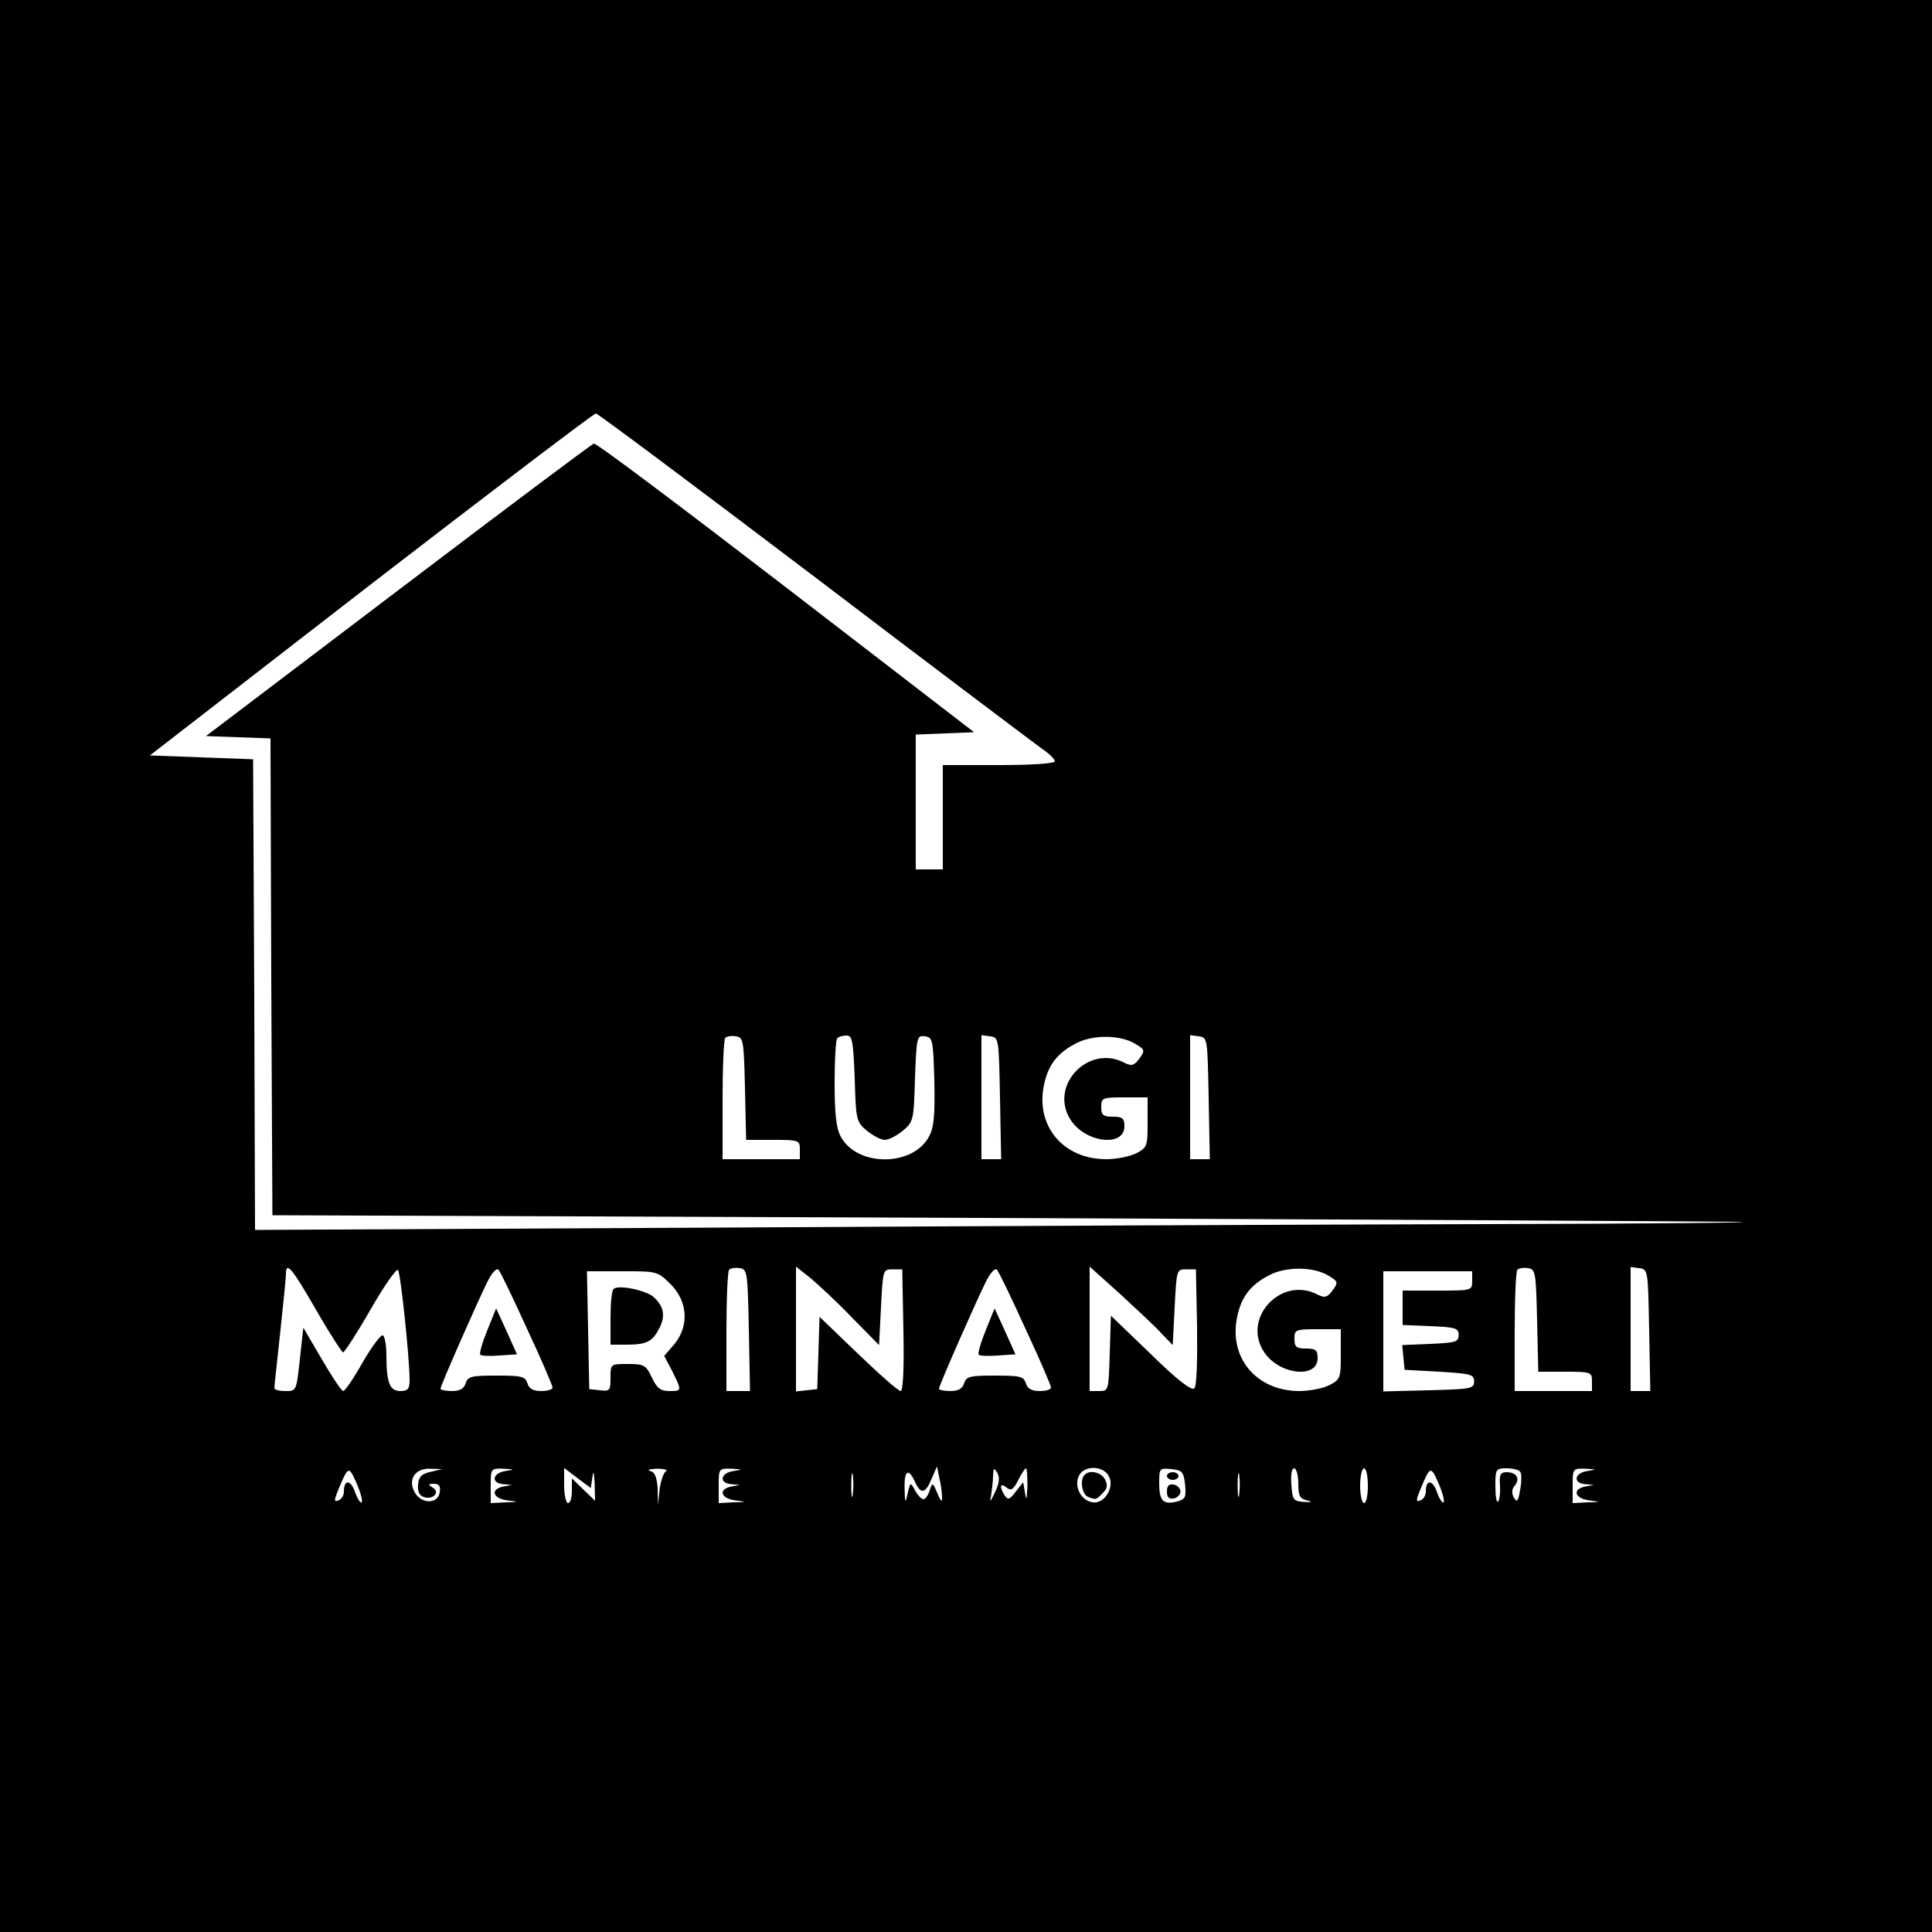
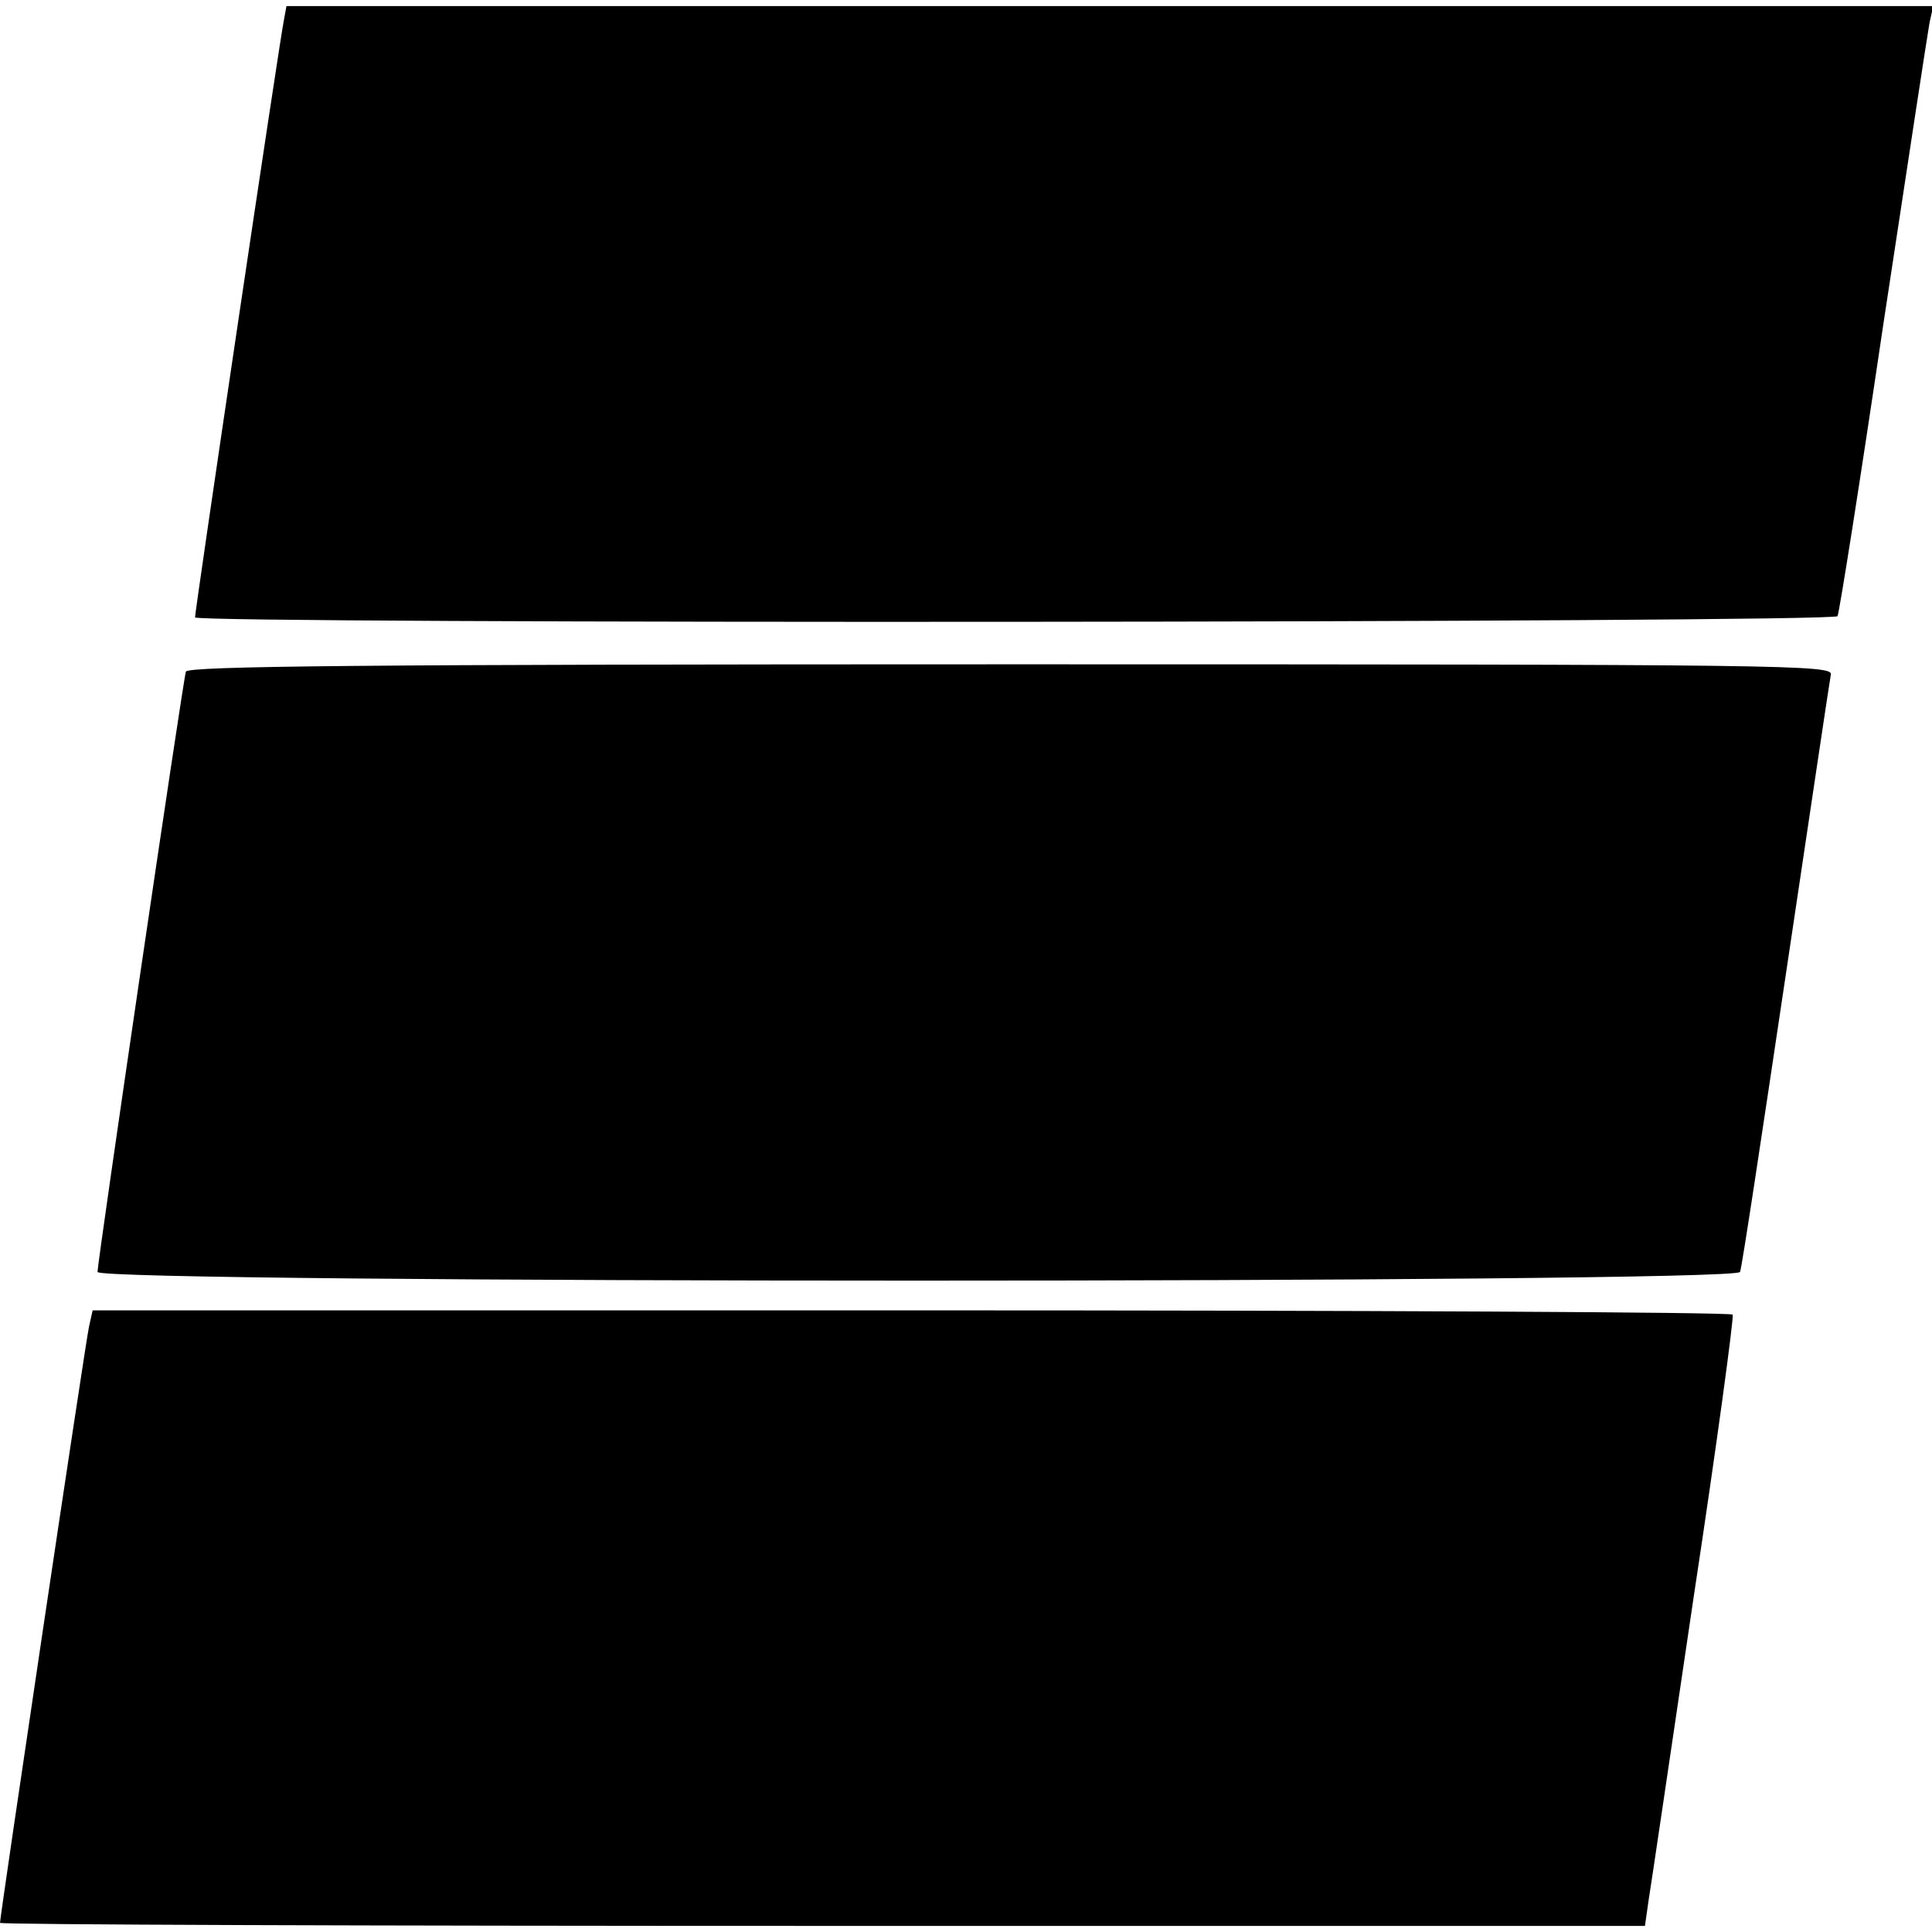
- <svg xmlns="http://www.w3.org/2000/svg" version="1.0" width="500pt" height="500pt" viewBox="0 0 500 500" preserveAspectRatio="xMidYMid meet">
-   <g transform="translate(0,500) scale(0.1,-0.1)" fill="#000000" stroke="none">
-     <path d="M0 2500 l0 -2500 2500 0 2500 0 0 2500 0 2500 -2500 0 -2500 0 0 -2500z m2107 1008 c306 -233 572 -433 590 -446 18 -12 33 -27 33 -32 0 -6 -59 -10 -145 -10 l-145 0 0 -135 0 -135 -35 0 -35 0 0 175 0 174 75 3 76 3 -487 375 c-268 206 -491 374 -497 372 -5 -1 -233 -172 -507 -380 l-497 -377 84 -3 83 -3 2 -617 3 -617 1835 -7 c1009 -4 1891 -9 1960 -10 69 -2 -226 -5 -656 -6 -429 -1 -1321 -5 -1982 -9 l-1202 -6 -2 609 -3 609 -134 5 -133 5 572 443 c315 243 577 442 582 442 5 0 259 -190 565 -422z m-179 -1325 l3 -133 69 0 c68 0 70 -1 70 -25 l0 -25 -100 0 -100 0 0 153 c0 85 3 157 7 161 4 4 16 6 28 4 19 -3 20 -11 23 -135z m284 26 c3 -107 4 -112 31 -135 16 -13 37 -24 47 -24 10 0 31 11 47 24 27 23 28 28 31 136 4 107 5 111 26 108 20 -3 21 -9 24 -115 2 -87 -1 -120 -13 -143 -41 -80 -188 -81 -230 0 -11 21 -15 60 -15 138 0 60 3 112 7 115 3 4 14 7 24 7 15 0 17 -14 21 -111z m376 -51 l3 -158 -26 0 -25 0 0 161 0 160 23 -3 c22 -3 22 -6 25 -160z m351 140 c25 -15 25 -17 7 -41 -12 -15 -18 -16 -35 -8 -94 51 -199 -60 -139 -149 39 -58 138 -69 138 -15 0 21 -5 25 -30 25 -25 0 -30 4 -30 25 0 24 3 25 60 25 l60 0 0 -65 c0 -61 -1 -65 -30 -80 -16 -8 -51 -15 -77 -15 -112 0 -184 87 -161 193 11 52 35 82 83 107 44 23 116 22 154 -2z m189 -140 l3 -158 -26 0 -25 0 0 161 0 160 23 -3 c22 -3 22 -6 25 -160z m-2310 -548 c35 -61 67 -110 70 -110 4 1 36 50 71 111 35 61 67 107 71 102 7 -8 30 -229 30 -285 0 -23 -5 -28 -24 -28 -27 0 -36 21 -36 92 0 26 -4 49 -9 52 -5 3 -28 -28 -52 -69 -23 -41 -46 -75 -51 -75 -4 0 -29 37 -55 82 l-48 82 -9 -82 c-9 -82 -9 -82 -37 -82 -16 0 -29 3 -29 8 0 4 7 68 15 142 8 74 15 143 15 153 0 34 16 15 78 -93z m546 -49 c37 -79 66 -147 66 -152 0 -5 -13 -9 -29 -9 -21 0 -32 6 -36 20 -6 18 -15 20 -80 20 -65 0 -74 -2 -80 -20 -4 -14 -15 -20 -36 -20 -16 0 -29 3 -29 6 0 8 96 226 122 278 11 22 23 35 28 30 5 -5 38 -74 74 -153z m574 -3 l3 -158 -31 0 -30 0 0 153 c0 85 3 157 7 161 4 4 16 6 28 4 19 -3 20 -11 23 -160z m267 32 l70 -71 5 98 c5 97 5 98 30 98 l25 0 3 -157 c2 -101 -1 -158 -7 -158 -6 0 -55 43 -110 96 l-100 96 -3 -94 -3 -93 -27 -3 -28 -3 0 161 0 162 38 -30 c20 -17 69 -62 107 -102z m449 -29 c37 -79 66 -147 66 -152 0 -5 -13 -9 -29 -9 -21 0 -32 6 -36 20 -6 18 -15 20 -80 20 -65 0 -74 -2 -80 -20 -4 -14 -15 -20 -36 -20 -16 0 -29 3 -29 6 0 8 96 226 122 278 11 22 23 35 28 30 5 -5 38 -74 74 -153z m351 -11 l30 -31 5 98 c5 97 5 98 30 98 l25 0 3 -149 c1 -91 -1 -153 -7 -159 -7 -7 -45 22 -113 89 l-103 99 -3 -97 c-3 -97 -3 -98 -27 -98 l-25 0 0 161 0 161 78 -70 c42 -39 91 -84 107 -102z m434 148 c25 -15 25 -17 7 -41 -12 -15 -18 -16 -35 -8 -94 51 -199 -60 -139 -149 39 -58 138 -69 138 -15 0 21 -5 25 -30 25 -25 0 -30 4 -30 25 0 24 3 25 60 25 l60 0 0 -65 c0 -61 -1 -65 -30 -80 -16 -8 -51 -15 -77 -15 -112 0 -184 87 -161 193 11 52 35 82 83 107 44 23 116 22 154 -2z m539 -115 l3 -133 69 0 c68 0 70 -1 70 -25 l0 -25 -100 0 -100 0 0 153 c0 85 3 157 7 161 4 4 16 6 28 4 19 -3 20 -11 23 -135z m290 -25 l3 -158 -26 0 -25 0 0 161 0 160 23 -3 c22 -3 22 -6 25 -160z m-2532 118 c44 -44 48 -108 9 -155 l-26 -30 21 -40 c25 -51 25 -51 -8 -51 -22 0 -32 7 -45 35 -15 32 -20 35 -62 35 -45 0 -45 0 -45 -36 0 -33 -2 -35 -27 -32 l-28 3 -3 153 -3 152 92 0 c90 0 91 0 125 -34z m2074 9 c0 -25 -1 -25 -90 -25 l-90 0 0 -45 0 -44 73 -3 c64 -3 72 -5 72 -23 0 -18 -8 -20 -73 -23 l-73 -3 3 -32 3 -32 90 -5 c82 -5 90 -7 90 -25 0 -19 -8 -20 -117 -23 l-118 -3 0 156 0 155 115 0 115 0 0 -25z m-2874 -573 c-3 -3 -11 9 -17 26 -11 33 -29 34 -29 2 0 -10 -6 -20 -14 -23 -12 -5 -12 0 1 31 24 58 26 59 46 13 10 -23 16 -45 13 -49z m179 79 c-23 -5 -31 -12 -33 -32 -2 -18 3 -29 14 -33 24 -9 44 12 24 24 -13 8 -12 10 3 10 13 0 18 -6 15 -22 -4 -30 -45 -31 -63 -3 -21 33 -3 65 37 64 l33 -1 -30 -7z m193 2 c-34 -5 -38 -32 -5 -34 l22 -2 -22 -4 c-35 -7 -28 -31 10 -36 31 -4 31 -4 -5 -5 l-38 -2 0 45 c0 44 0 45 33 44 30 -2 30 -2 5 -6z m225 -16 c3 19 4 15 6 -16 l1 -45 -30 29 -30 29 0 -32 c0 -18 -4 -32 -10 -32 -5 0 -10 20 -10 46 l0 45 34 -26 35 -26 4 28z m190 15 c-6 -4 -13 -25 -16 -47 l-4 -40 -1 42 c-2 30 -7 43 -19 46 -10 3 -2 5 17 6 19 0 30 -3 23 -7z m175 1 c-34 -5 -38 -32 -5 -34 l22 -2 -22 -4 c-35 -7 -28 -31 10 -36 31 -4 31 -4 -5 -5 l-38 -2 0 45 c0 44 0 45 33 44 30 -2 30 -2 5 -6z m309 -60 c-2 -16 -4 -5 -4 22 0 28 2 40 4 28 2 -13 2 -35 0 -50z m231 -8 c1 -14 -3 -11 -12 10 -12 29 -13 29 -20 8 -4 -13 -11 -23 -16 -23 -5 0 -15 10 -22 23 -12 22 -12 22 -19 -8 -6 -27 -7 -26 -8 13 -1 47 10 54 27 17 15 -33 27 -31 43 8 l14 32 6 -30 c4 -16 7 -39 7 -50z m137 13 c-12 -26 -14 -27 -10 -8 2 14 5 36 5 50 1 21 2 23 11 8 7 -12 5 -27 -6 -50z m84 15 c-2 -34 -3 -39 -6 -18 l-5 29 -19 -24 c-16 -21 -20 -23 -29 -10 -14 22 -12 34 4 21 12 -10 18 -7 31 18 8 17 18 31 20 31 3 0 4 -21 4 -47z m211 26 c15 -28 -12 -72 -42 -67 -29 4 -48 38 -37 66 11 30 64 31 79 1z m197 -21 c3 -33 1 -38 -21 -44 -36 -9 -46 2 -46 47 0 39 1 40 31 37 29 -3 32 -7 36 -40z m140 -25 c-2 -16 -4 -5 -4 22 0 28 2 40 4 28 2 -13 2 -35 0 -50z m153 28 c0 -33 4 -40 23 -44 15 -4 12 -5 -8 -4 -28 2 -30 5 -33 45 -2 25 1 42 7 42 6 0 11 -18 11 -39z m180 -6 c0 -25 -4 -45 -10 -45 -5 0 -10 20 -10 45 0 25 5 45 10 45 6 0 10 -20 10 -45z m196 -43 c-3 -3 -11 9 -17 26 -11 33 -29 34 -29 2 0 -10 -6 -20 -14 -23 -12 -5 -12 0 1 31 24 58 26 59 46 13 10 -23 16 -45 13 -49z m199 78 c3 -5 3 -26 -1 -46 -5 -30 -8 -33 -16 -20 -6 11 -6 22 2 31 15 18 5 35 -21 35 -16 0 -19 -6 -17 -35 1 -19 -1 -37 -5 -41 -4 -4 -7 14 -7 39 0 45 1 47 29 47 17 0 33 -4 36 -10z m173 3 c-34 -5 -38 -32 -5 -34 l22 -2 -22 -4 c-35 -7 -28 -31 10 -36 31 -4 31 -4 -5 -5 l-38 -2 0 45 c0 44 0 45 33 44 30 -2 30 -2 5 -6z" />
-     <path d="M1261 1557 c-13 -32 -21 -60 -18 -63 2 -3 25 -4 50 -2 l45 3 -27 60 -27 59 -23 -57z" />
-     <path d="M2551 1557 c-13 -32 -21 -60 -18 -63 2 -3 25 -4 50 -2 l45 3 -27 60 -27 59 -23 -57z" />
-     <path d="M1588 1664 c-5 -4 -8 -38 -8 -76 l0 -68 39 0 c54 0 69 7 87 42 17 32 12 57 -14 81 -20 18 -93 33 -104 21z" />
-     <path d="M2807 1183 c-13 -12 -7 -51 9 -57 21 -8 20 -8 38 10 12 12 13 20 6 35 -10 19 -40 26 -53 12z" />
-     <path d="M3020 1180 c0 -5 7 -10 15 -10 8 0 15 5 15 10 0 6 -7 10 -15 10 -8 0 -15 -4 -15 -10z" />
-     <path d="M3020 1140 c0 -15 5 -20 18 -18 9 2 17 10 17 18 0 8 -8 16 -17 18 -13 2 -18 -3 -18 -18z" />
+ <svg xmlns="http://www.w3.org/2000/svg" version="1.0" width="317pt" height="317pt" viewBox="0 0 317 317" preserveAspectRatio="xMidYMid meet">
+   <g transform="translate(0,317) scale(0.1,-0.1)" fill="#000000" stroke="none">
+     <path d="M466 3138 c-6 -26 -146 -969 -146 -981 0 -11 2688 -9 2695 2 3 6 37 221 75 478 39 257 73 480 76 496 l6 27 -1351 0 -1351 0 -4 -22z" />
+     <path d="M305 2068 c-5 -16 -145 -968 -145 -985 0 -19 2688 -19 2695 0 3 6 36 226 75 487 39 261 72 483 74 493 4 16 -65 17 -1345 17 -1071 0 -1350 -3 -1354 -12z" />
+     <path d="M146 993 c-6 -27 -146 -967 -146 -978 0 -3 607 -5 1349 -5 l1350 0 6 42 c4 24 37 248 74 498 38 250 66 458 64 463 -2 4 -609 7 -1348 7 l-1343 0 -6 -27z" />
  </g>
</svg>
